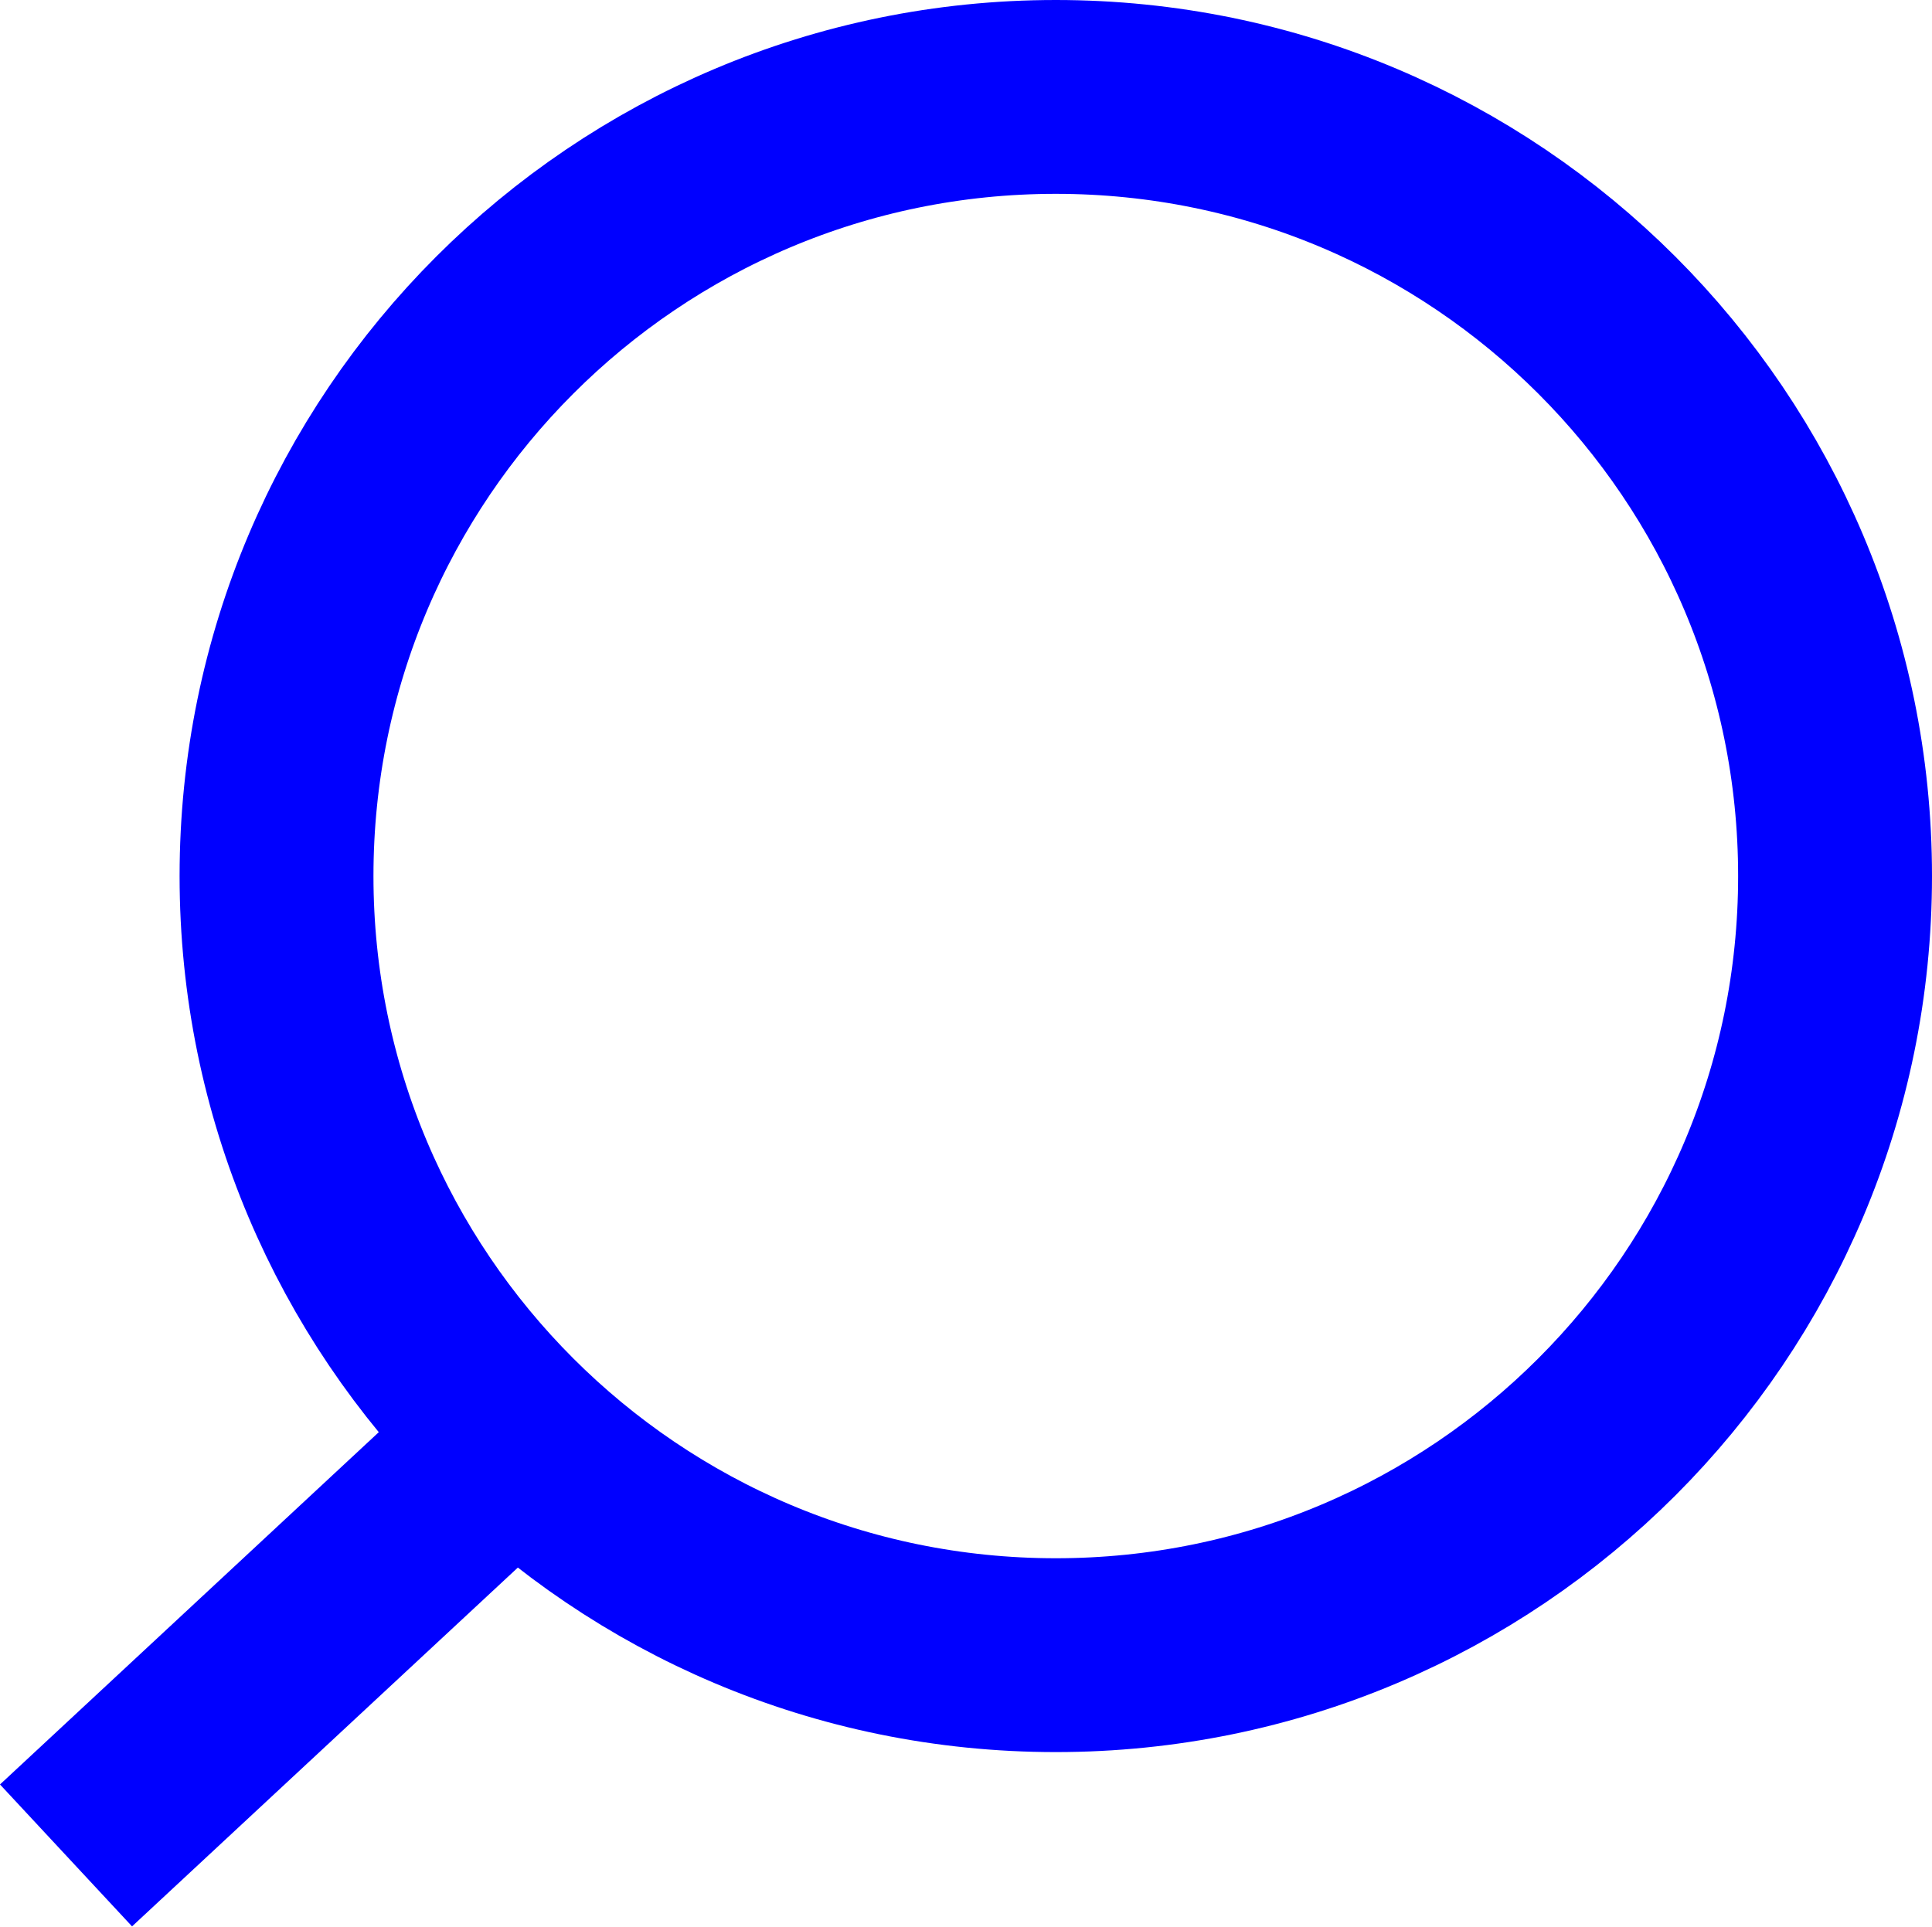
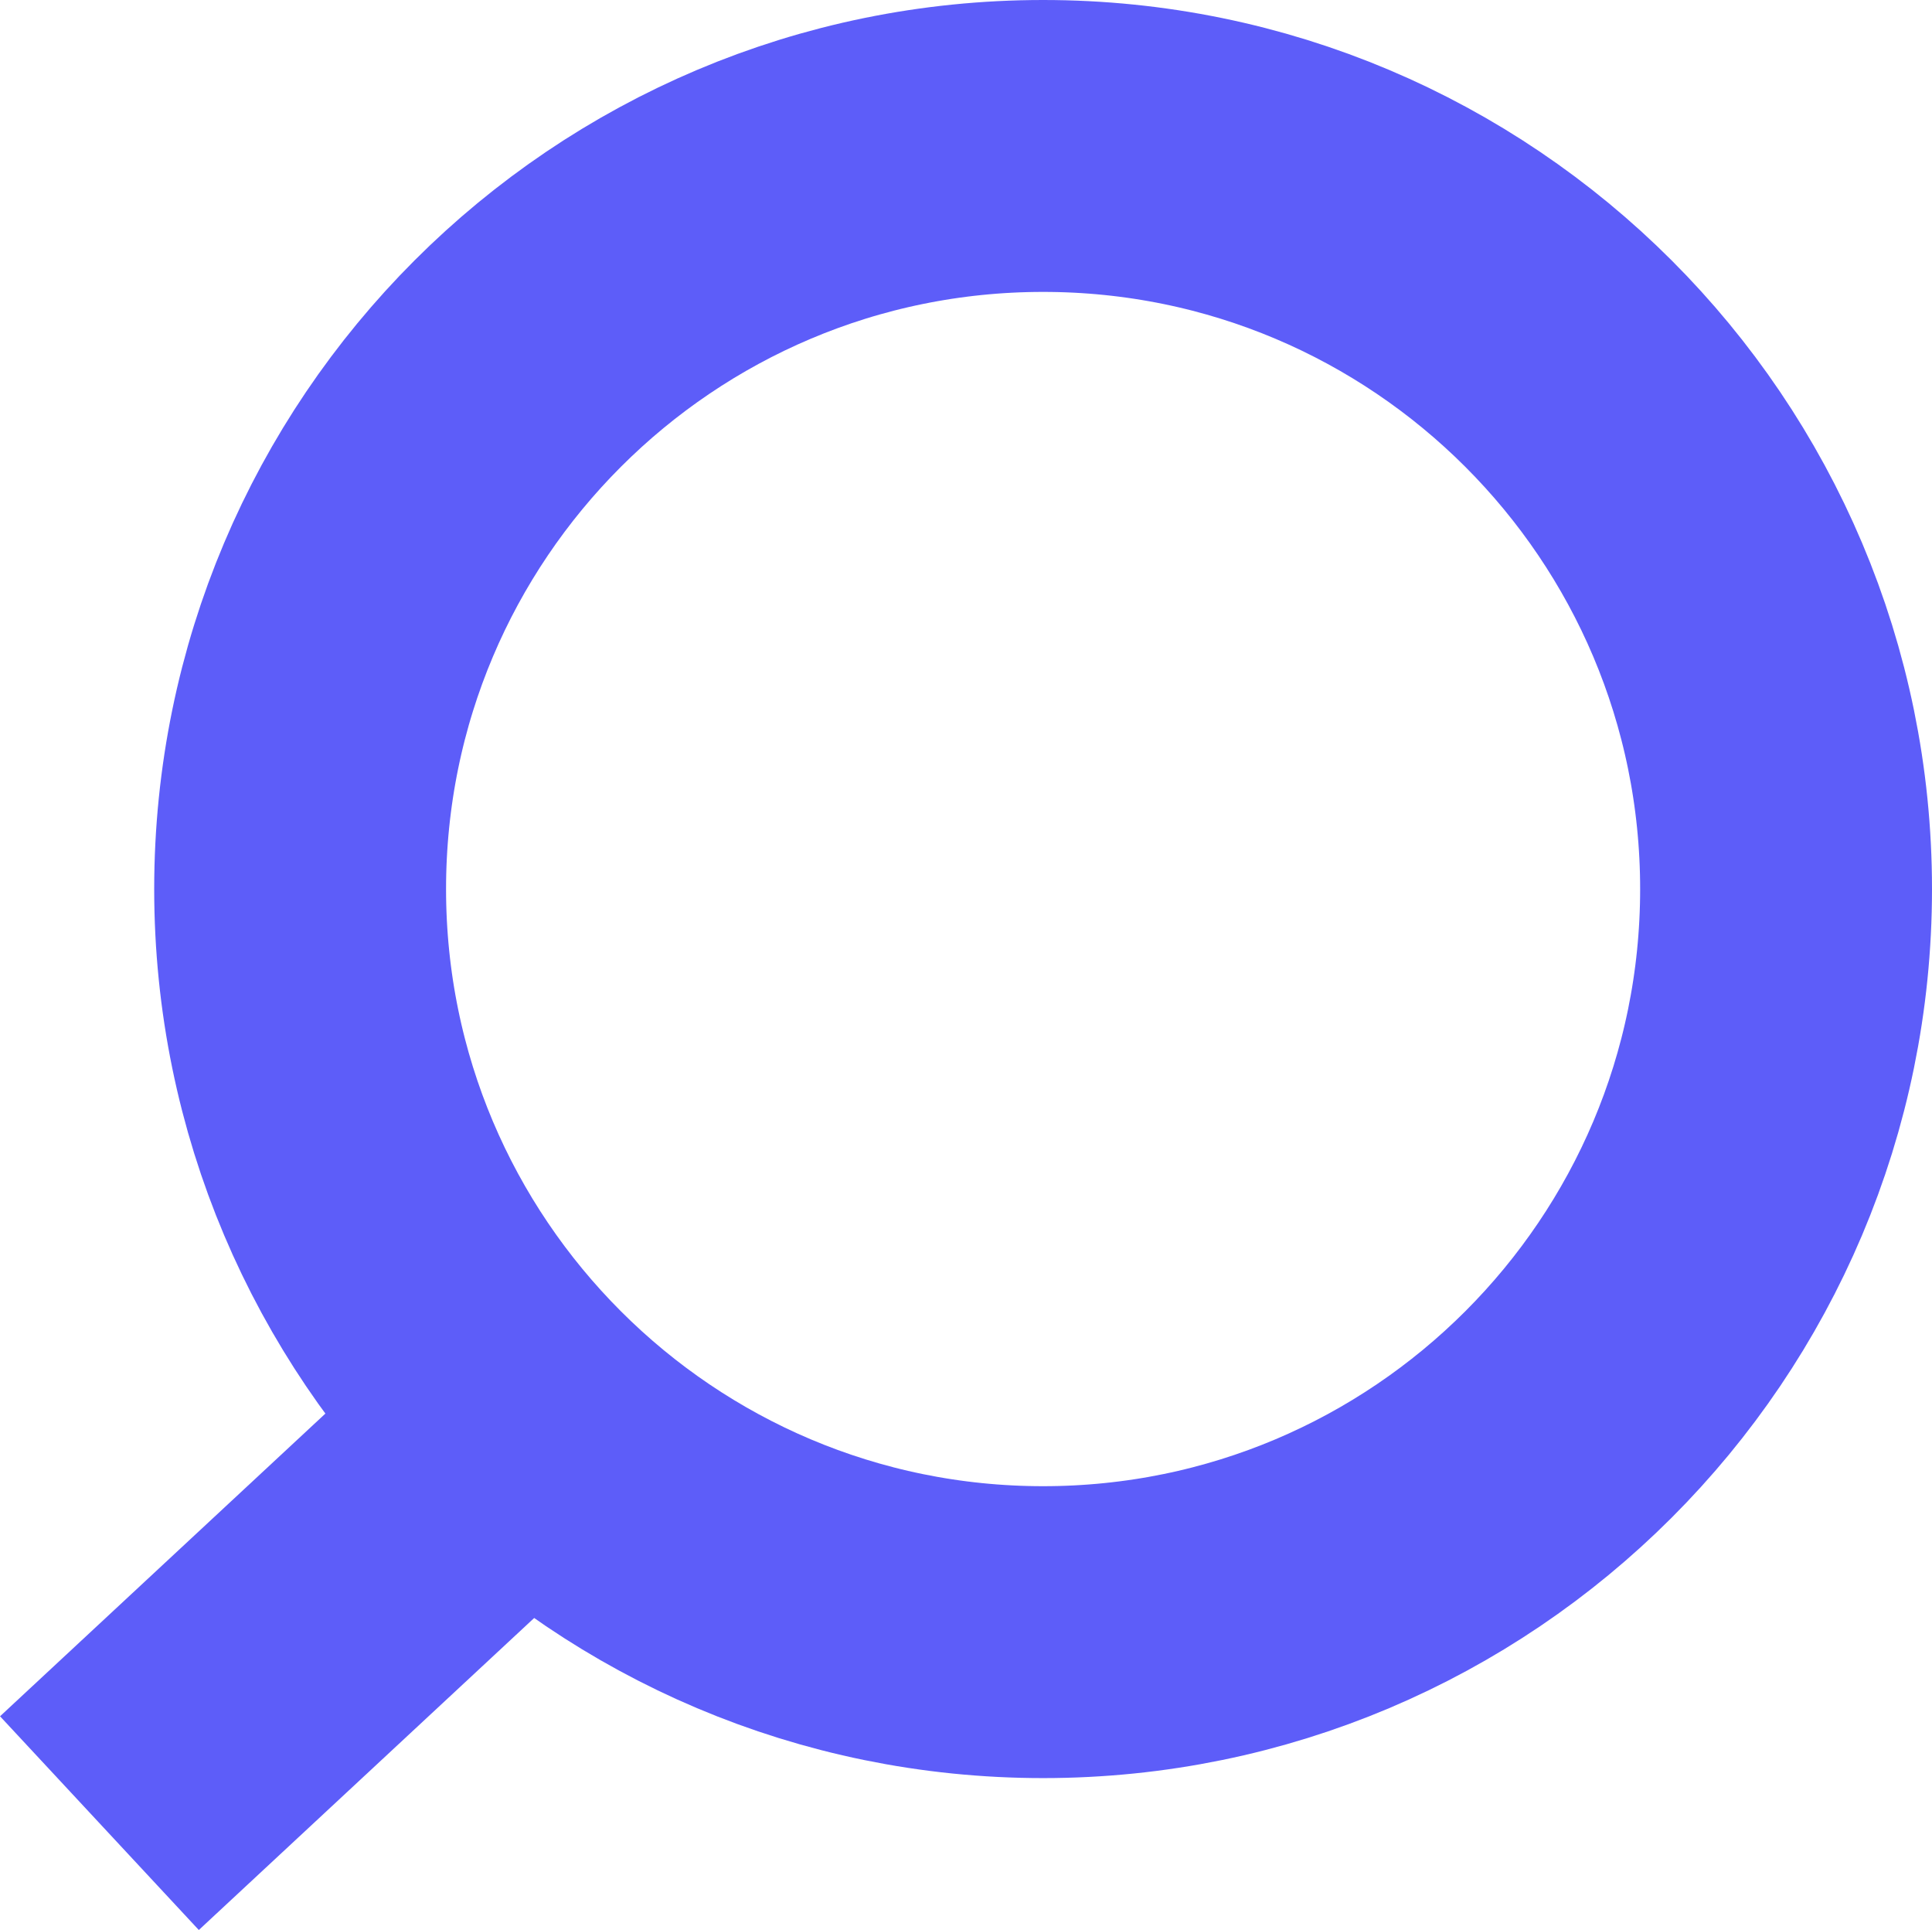
- <svg xmlns="http://www.w3.org/2000/svg" viewBox="0 0 189.34 188.82">
+ <svg xmlns="http://www.w3.org/2000/svg" viewBox="0 0 198.59 198.35">
  <defs>
-     <style>.cls-1{fill:none;stroke:blue;stroke-miterlimit:10;stroke-width:19px;}</style>
+     <style>.cls-1{fill:none;stroke:#5d5df9;stroke-miterlimit:10;stroke-width:30px;}</style>
  </defs>
  <g id="Layer_2" data-name="Layer 2">
    <g id="Layer_1-2" data-name="Layer 1">
-       <circle class="cls-1" cx="103.47" cy="85.87" r="76.37" />
-       <line class="cls-1" x1="49.47" y1="141.87" x2="6.47" y2="181.87" />
+       <circle class="cls-1" cx="107.22" cy="91.37" r="76.37" />
+       <line class="cls-1" x1="53.22" y1="147.37" x2="10.22" y2="187.37" />
    </g>
  </g>
</svg>
